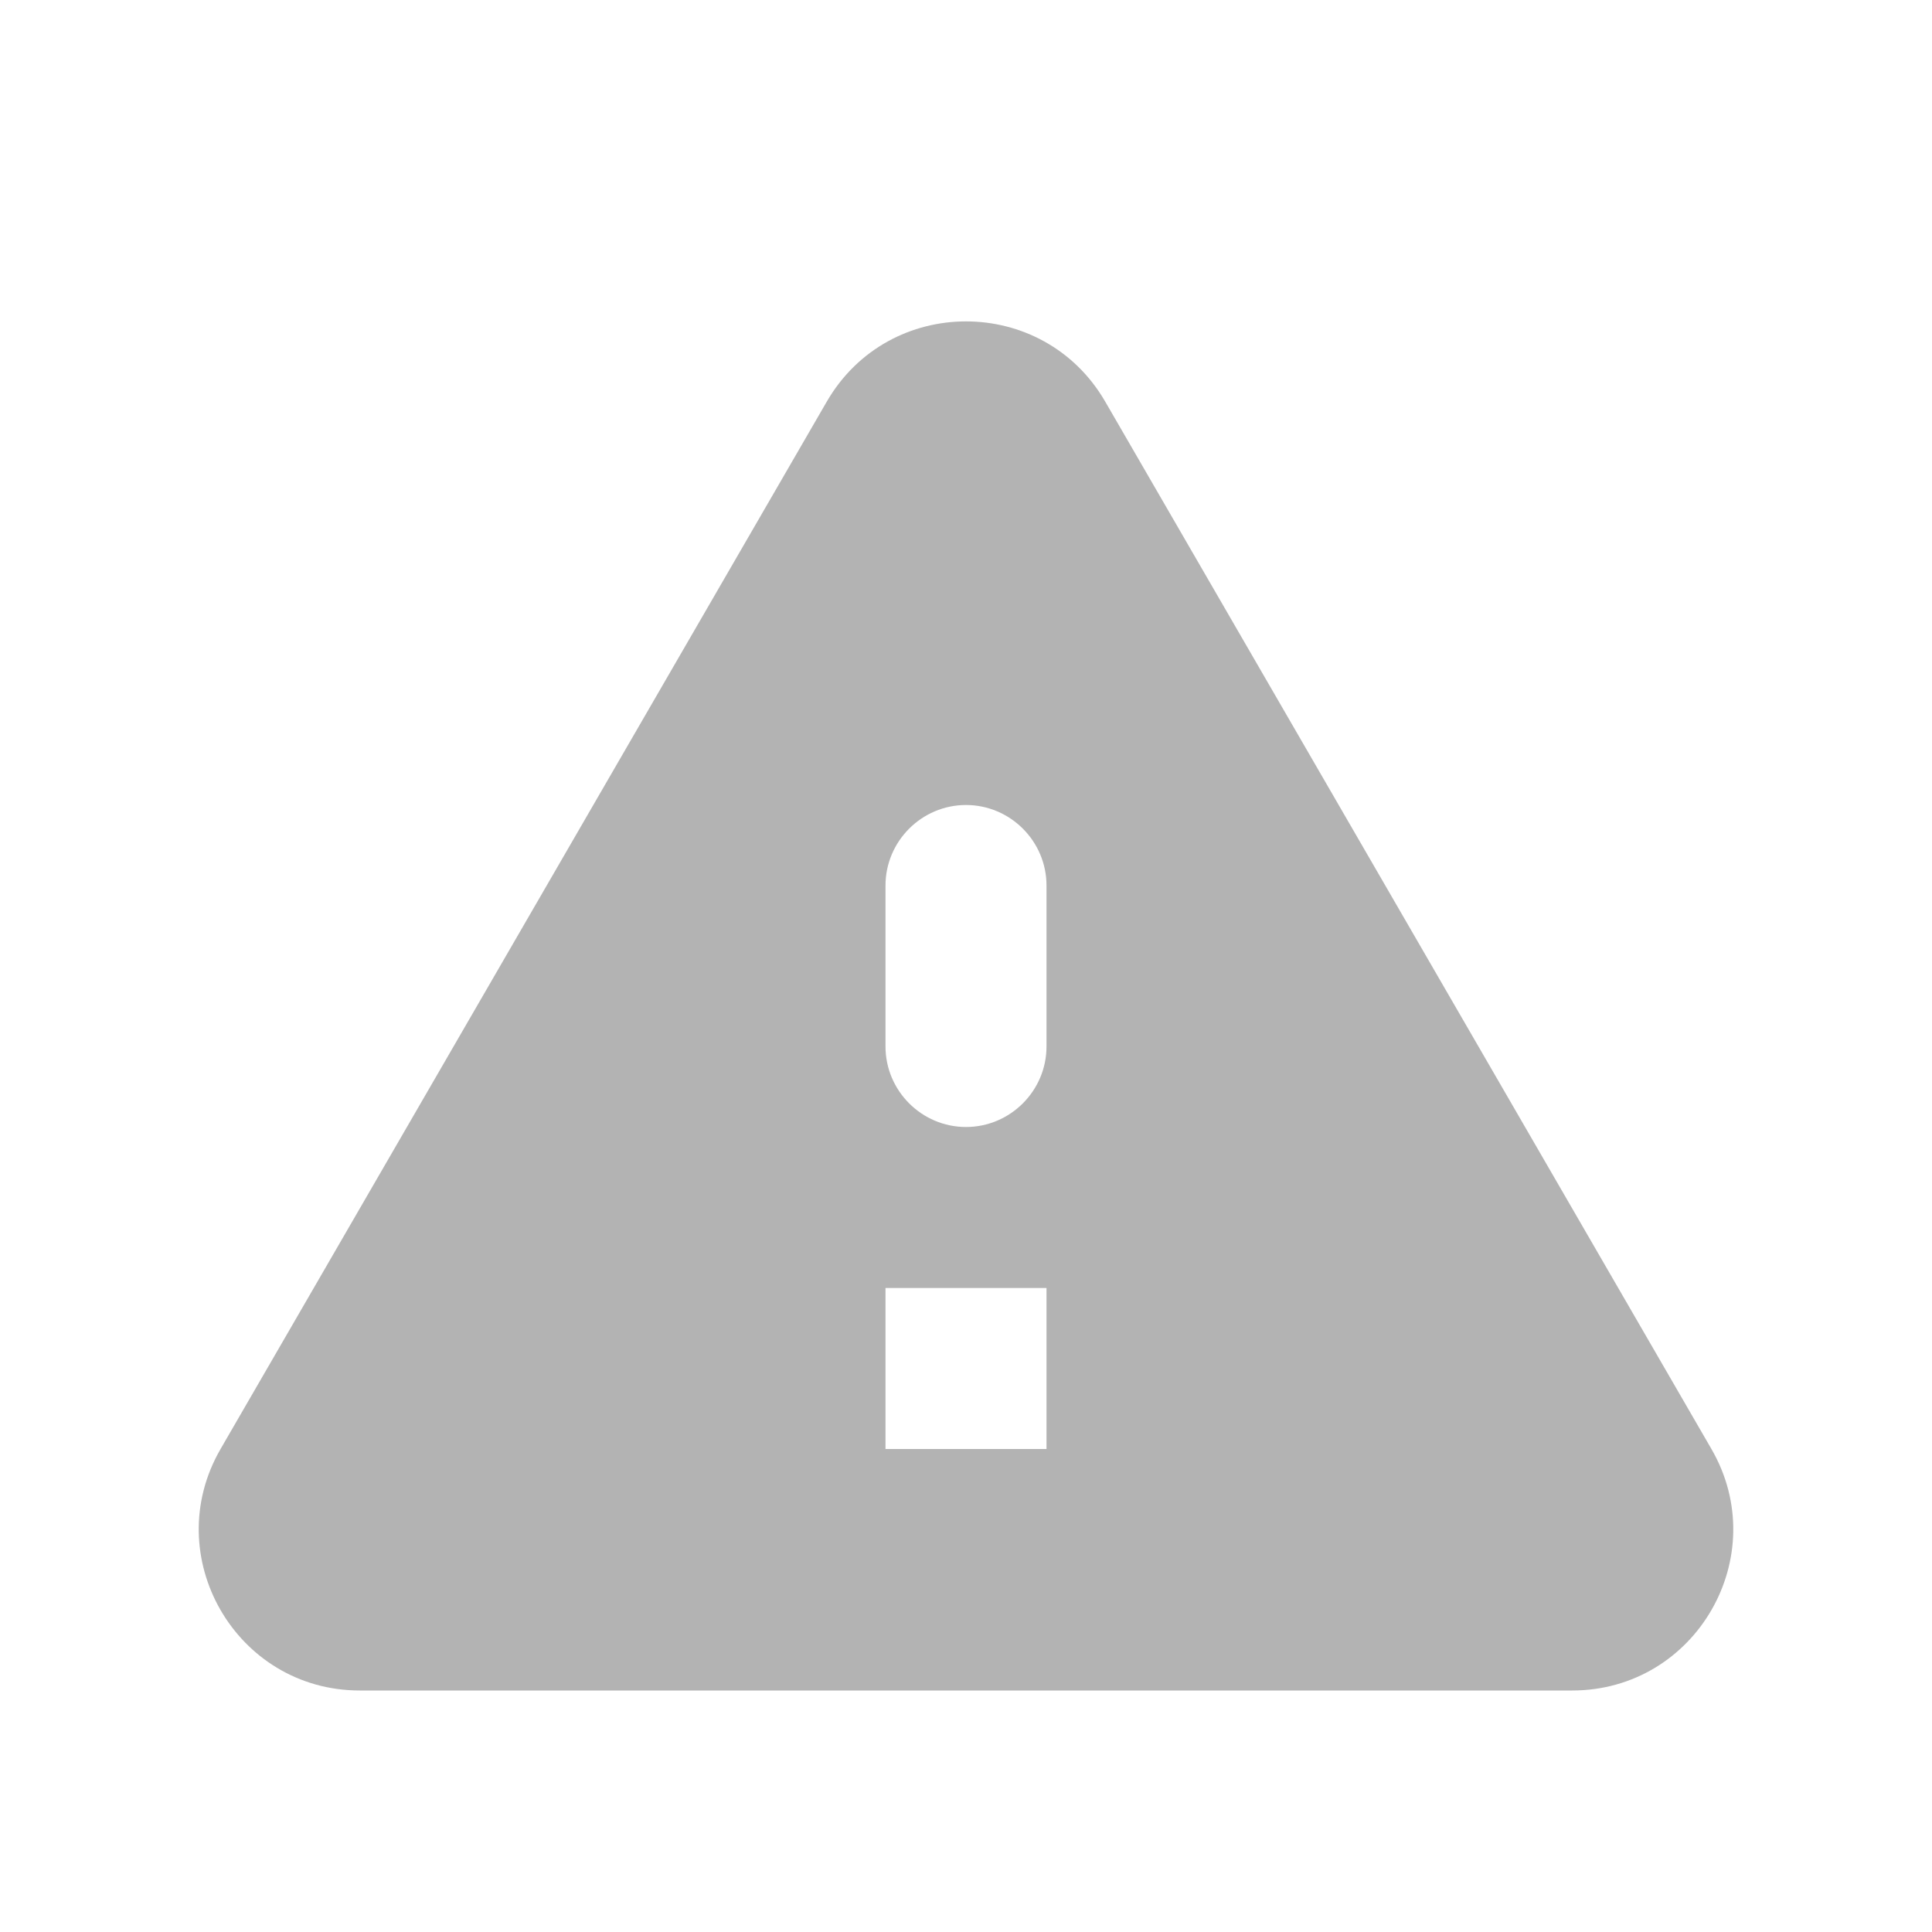
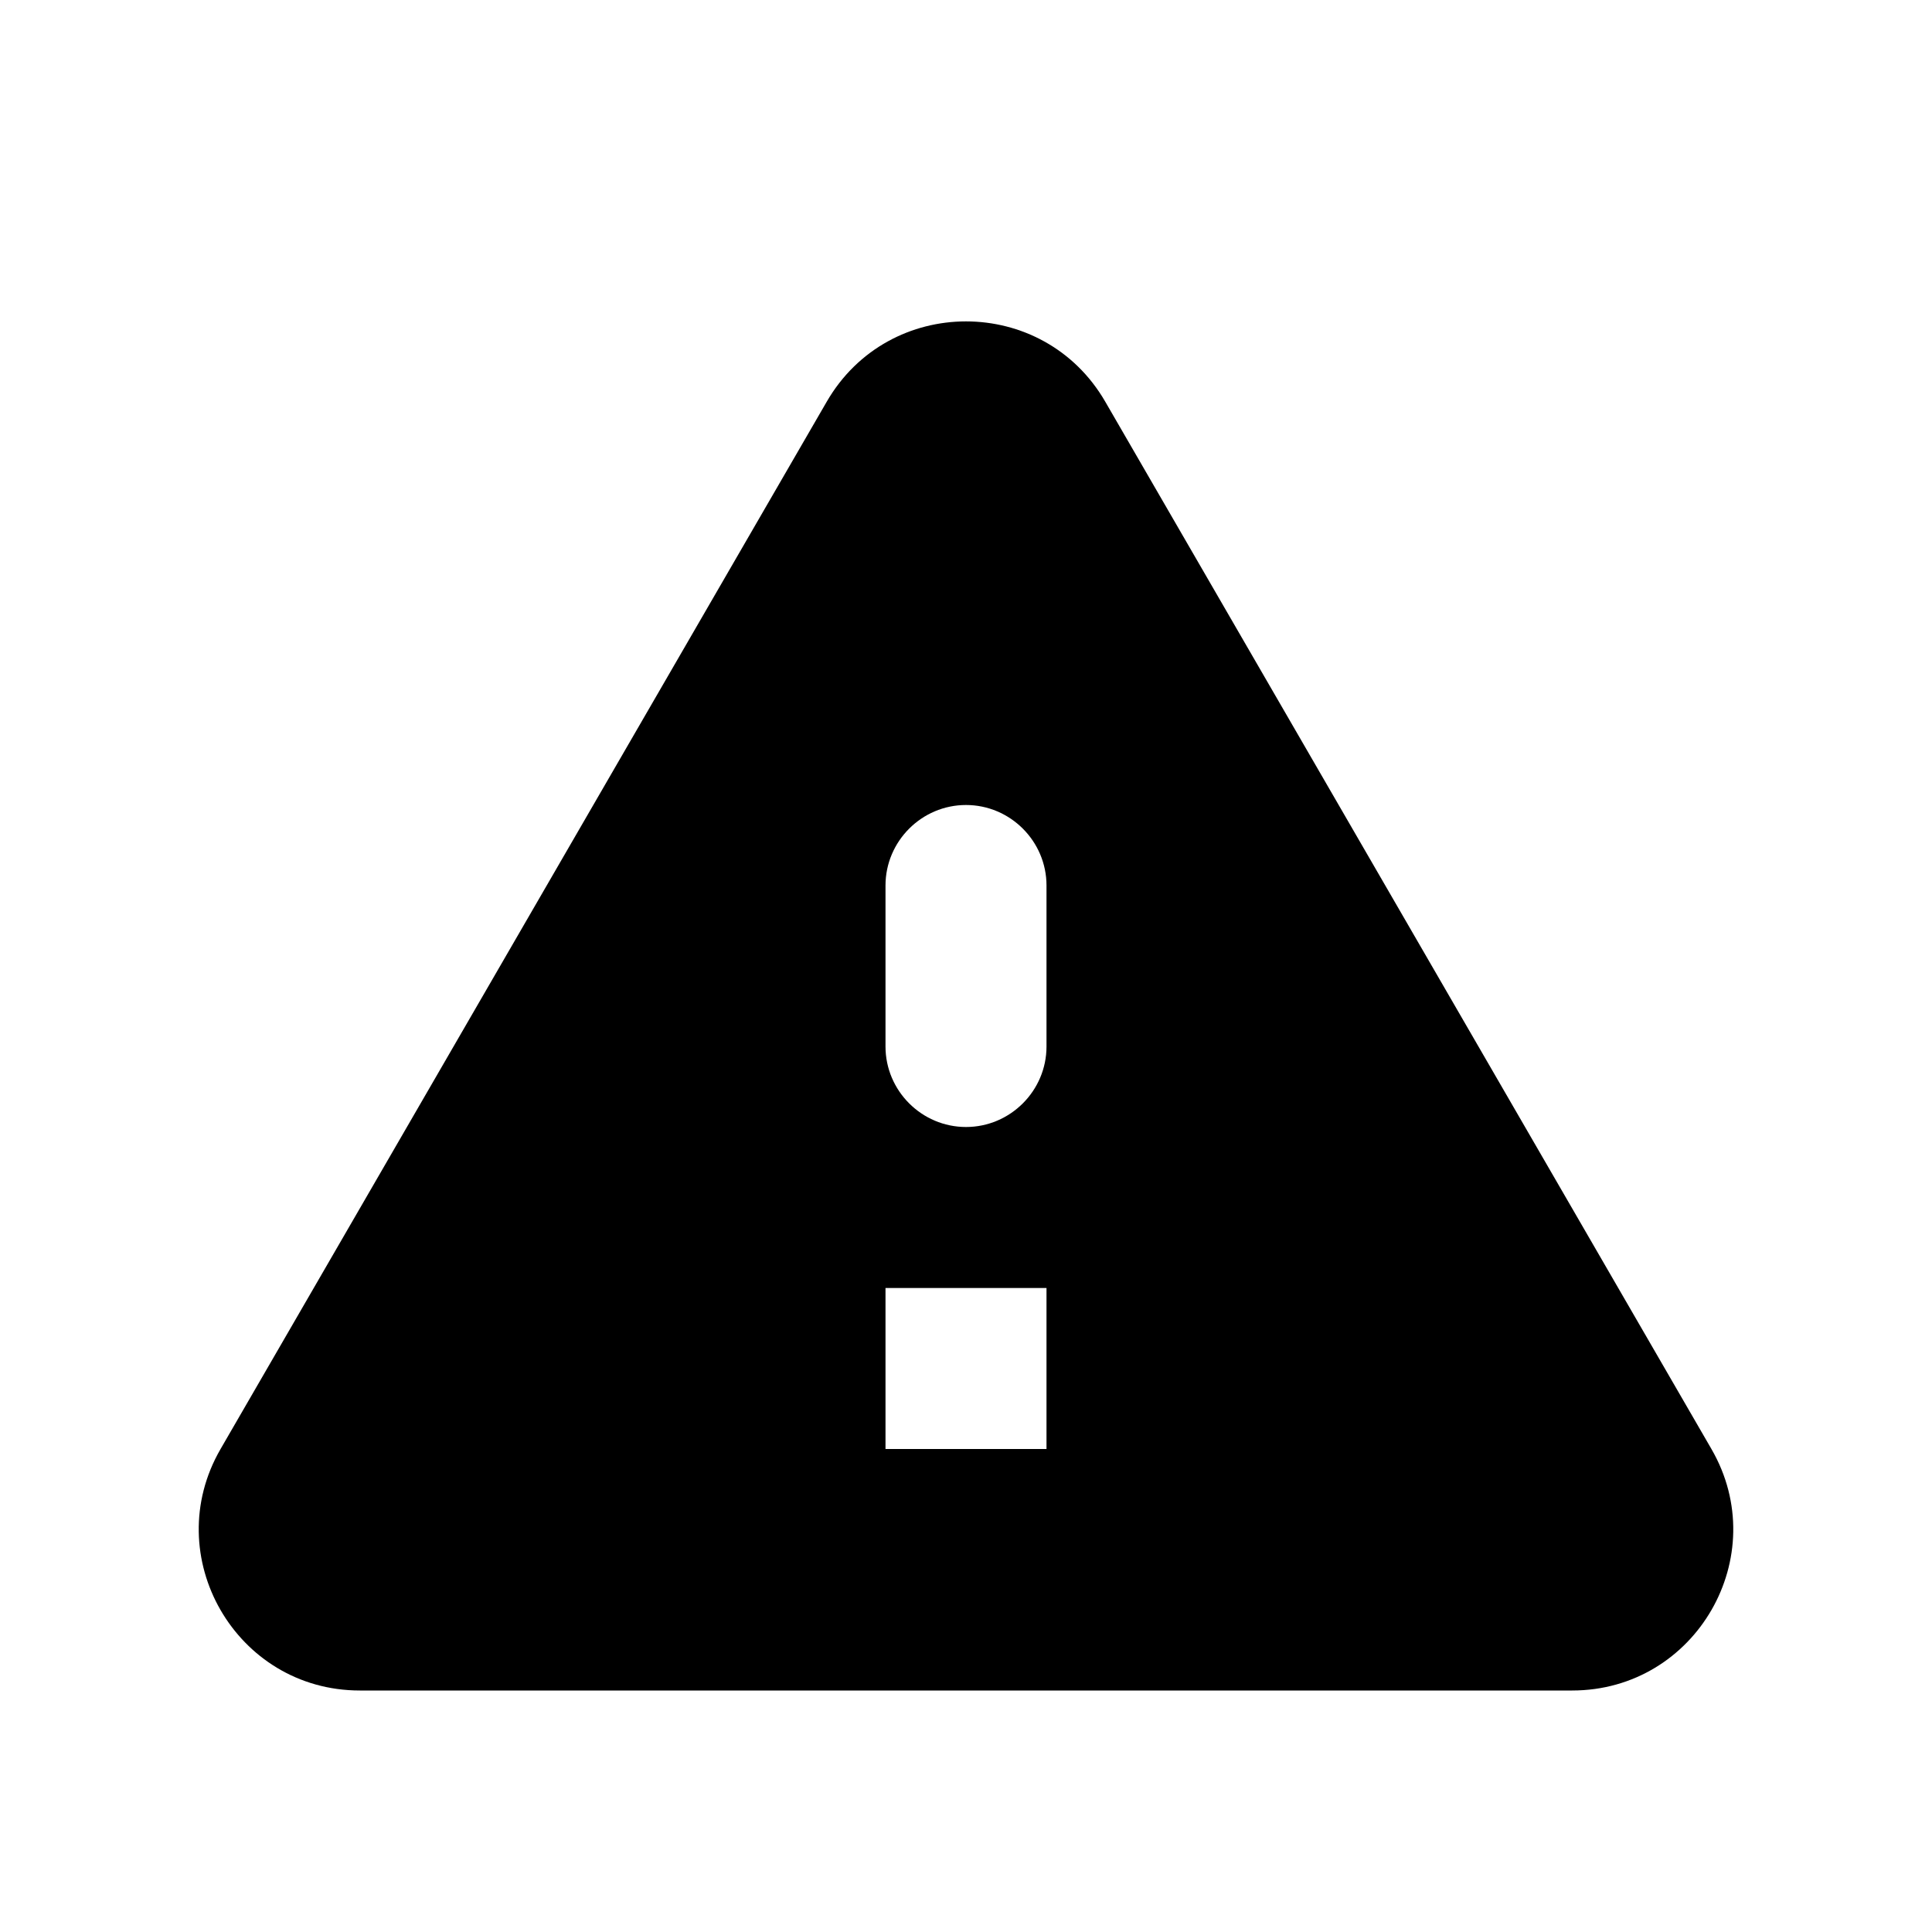
- <svg xmlns="http://www.w3.org/2000/svg" height="24px" viewBox="0 0 24 24" width="24px" fill="##3c4043" opacity="0.3">
+ <svg xmlns="http://www.w3.org/2000/svg" viewBox="0 0 24 24">
  <path d="M4.47 21h15.06c1.54 0 2.5-1.67 1.73-3L13.73 4.99c-.77-1.33-2.69-1.33-3.46 0L2.74 18c-.77 1.33.19 3 1.73 3zM12 14c-.55 0-1-.45-1-1v-2c0-.55.45-1 1-1s1 .45 1 1v2c0 .55-.45 1-1 1zm1 4h-2v-2h2v2z" />
</svg>
